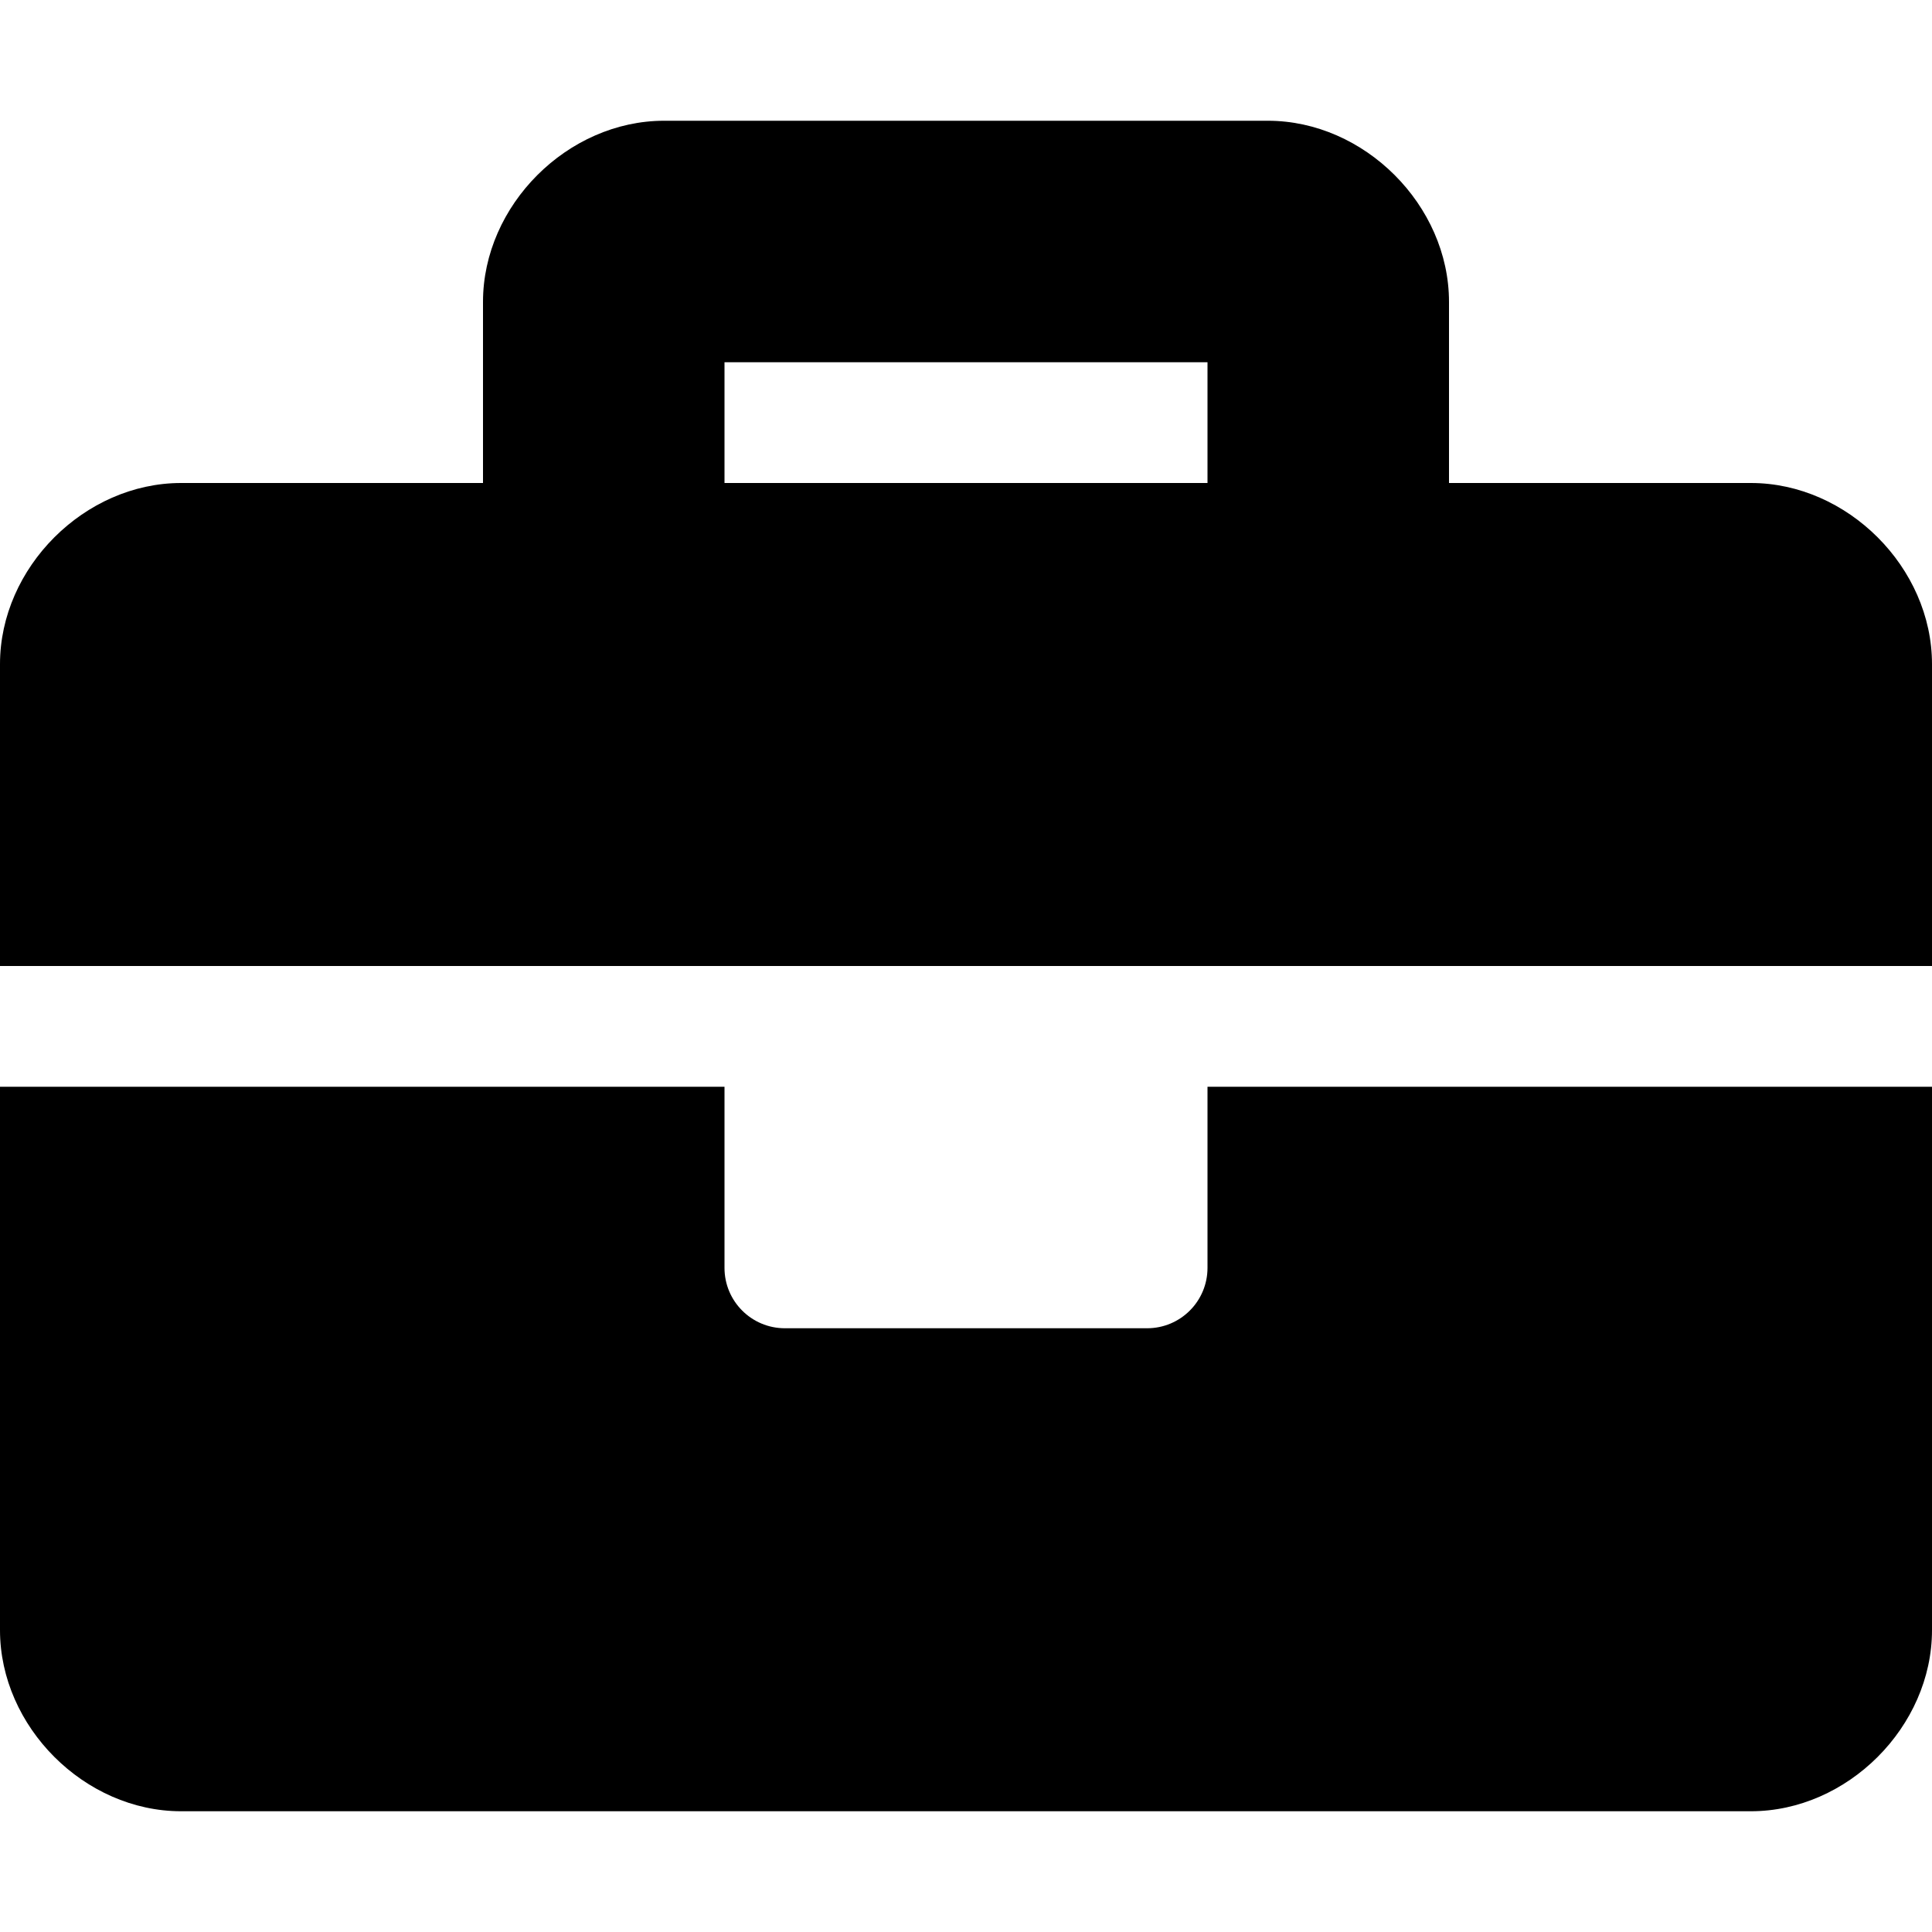
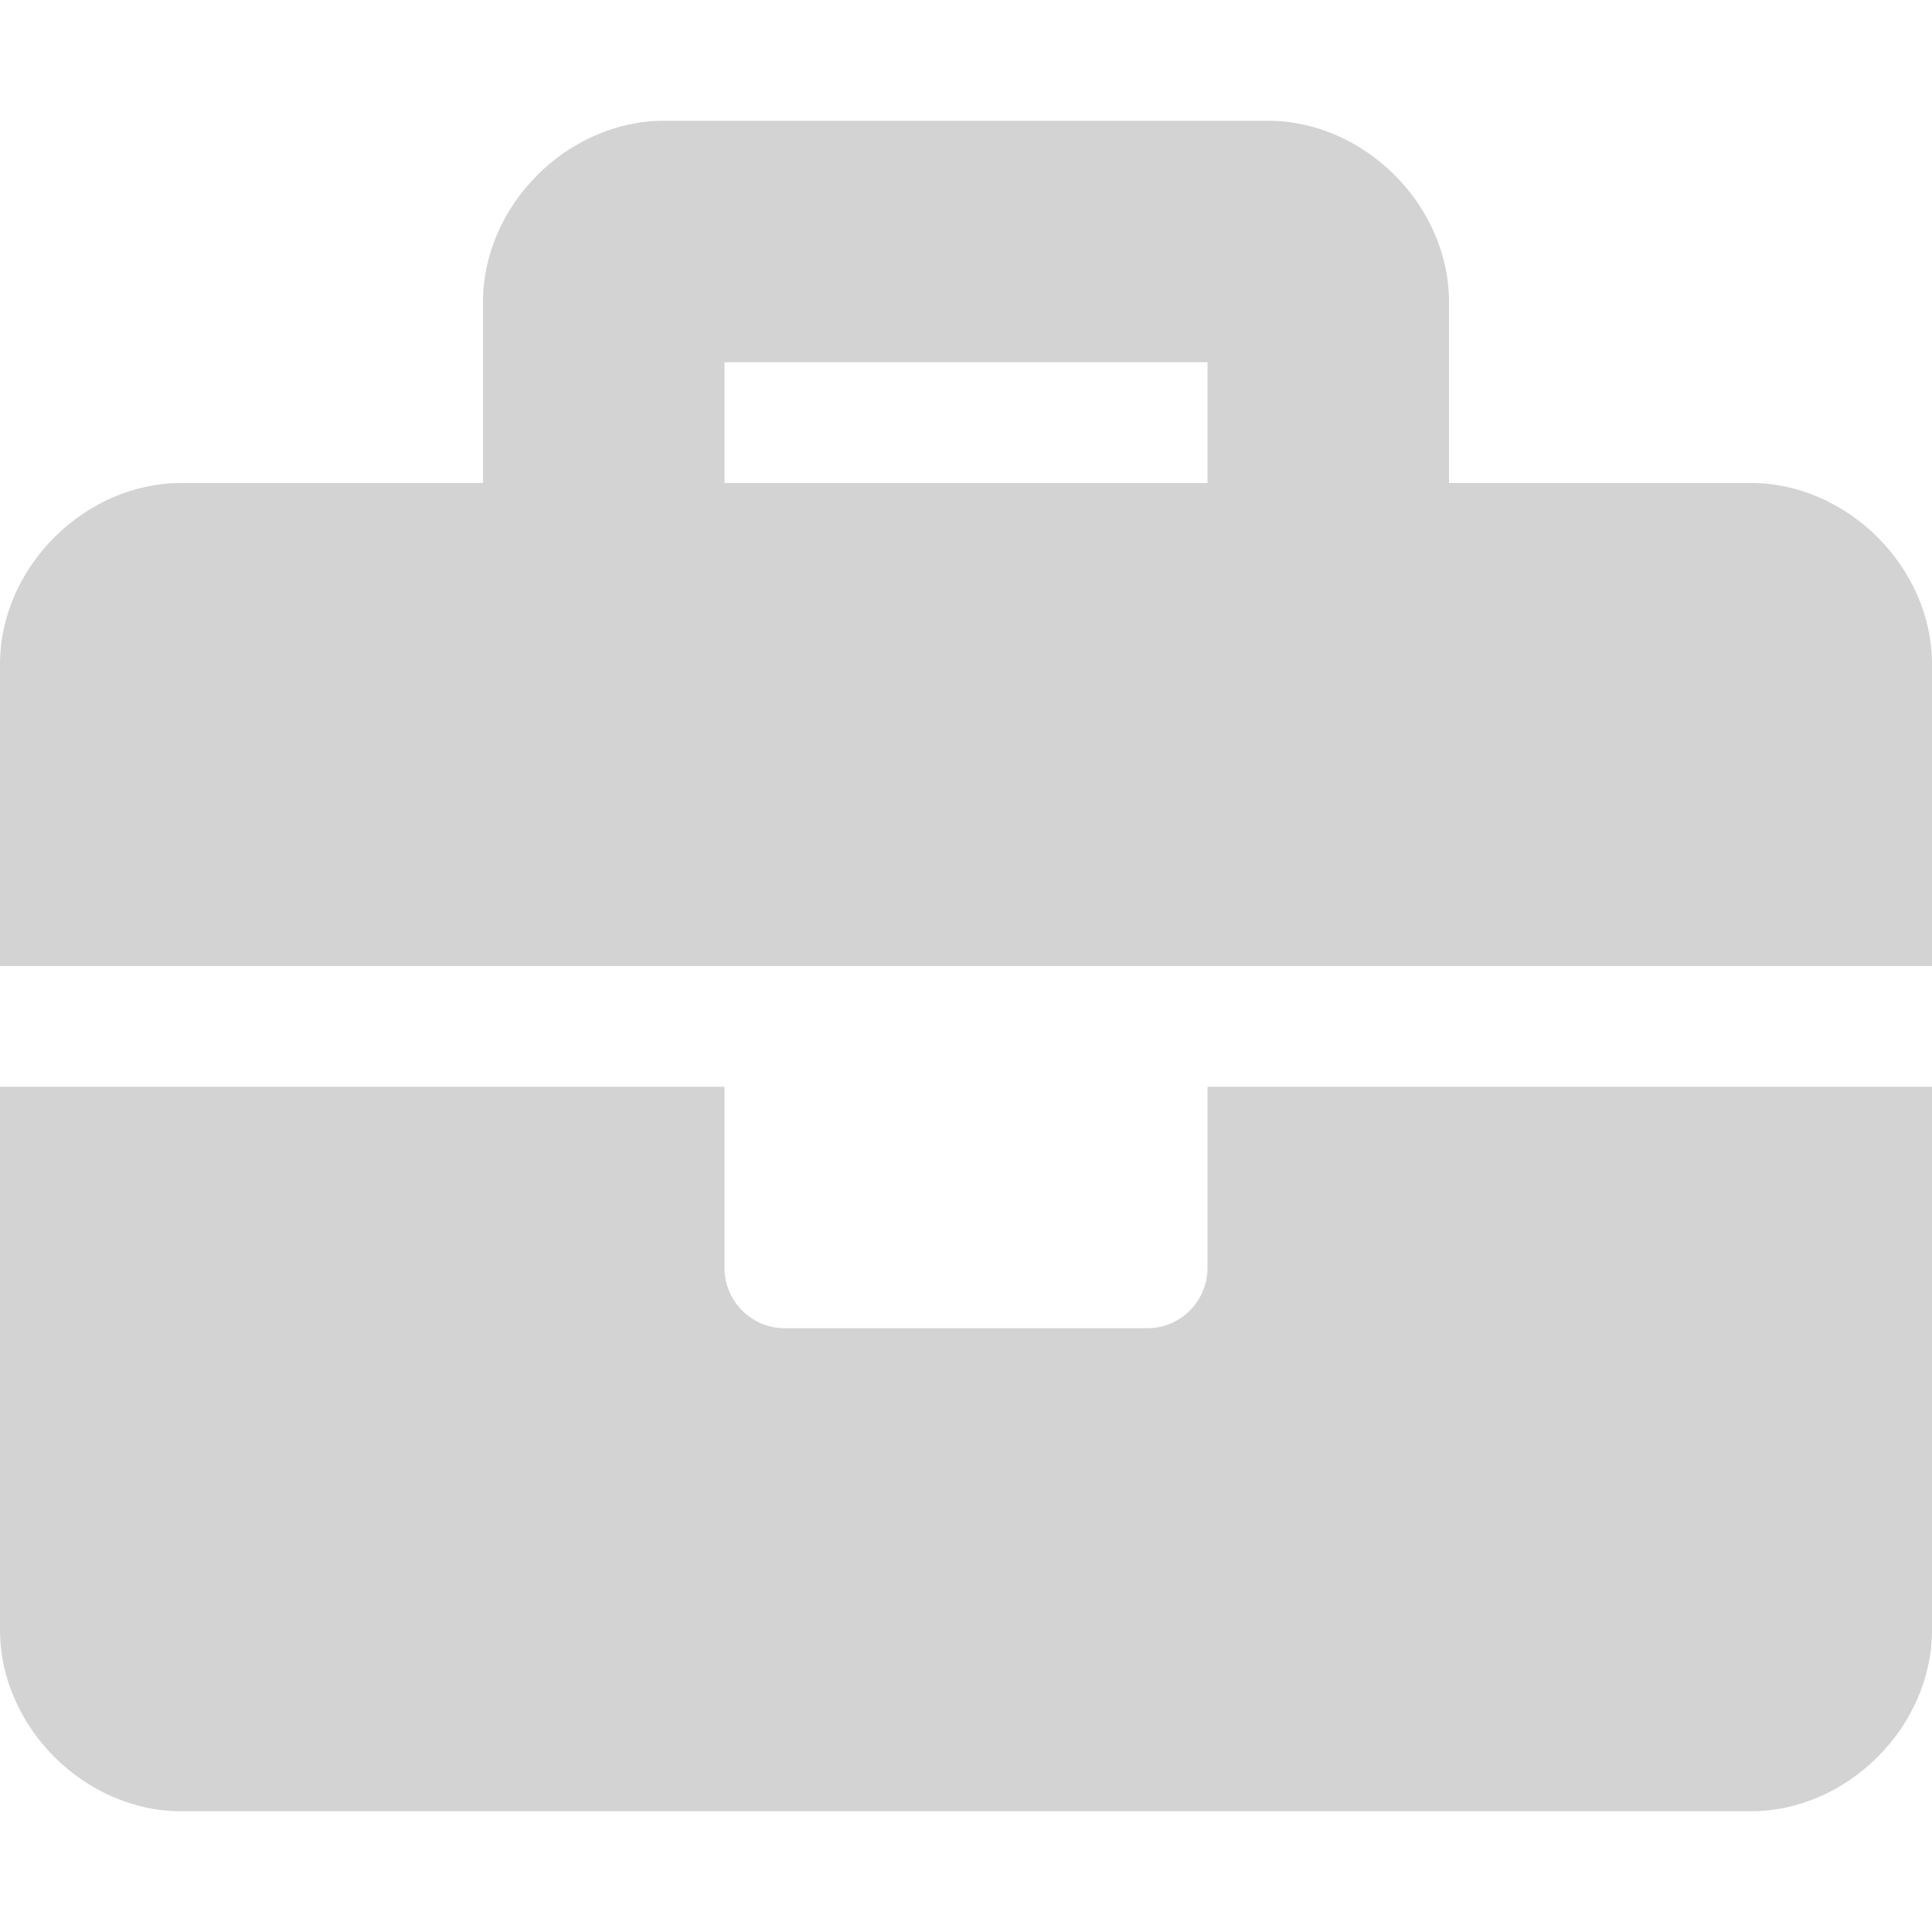
<svg xmlns="http://www.w3.org/2000/svg" aria-hidden="true" focusable="false" data-prefix="fas" data-icon="briefcase" class="svg-inline--fa fa-briefcase fa-w-16" role="img" viewBox="0 0 512 512">
-   <path fill="currentColor" d="M320 336c0 8.84-7.16 16-16 16h-96c-8.84 0-16-7.16-16-16v-48H0v144c0 25.6 22.4 48 48 48h416c25.6 0 48-22.4 48-48V288H320v48zm144-208h-80V80c0-25.6-22.4-48-48-48H176c-25.6 0-48 22.4-48 48v48H48c-25.6 0-48 22.4-48 48v80h512v-80c0-25.6-22.4-48-48-48zm-144 0H192V96h128v32z" />
+   <path fill="#d3d3d3" d="M320 336c0 8.84-7.16 16-16 16h-96c-8.84 0-16-7.16-16-16v-48H0v144c0 25.6 22.4 48 48 48h416c25.6 0 48-22.4 48-48V288H320v48zm144-208h-80V80c0-25.6-22.4-48-48-48H176c-25.6 0-48 22.4-48 48v48H48c-25.6 0-48 22.4-48 48v80h512v-80c0-25.6-22.4-48-48-48zm-144 0H192V96h128v32z" />
</svg>
